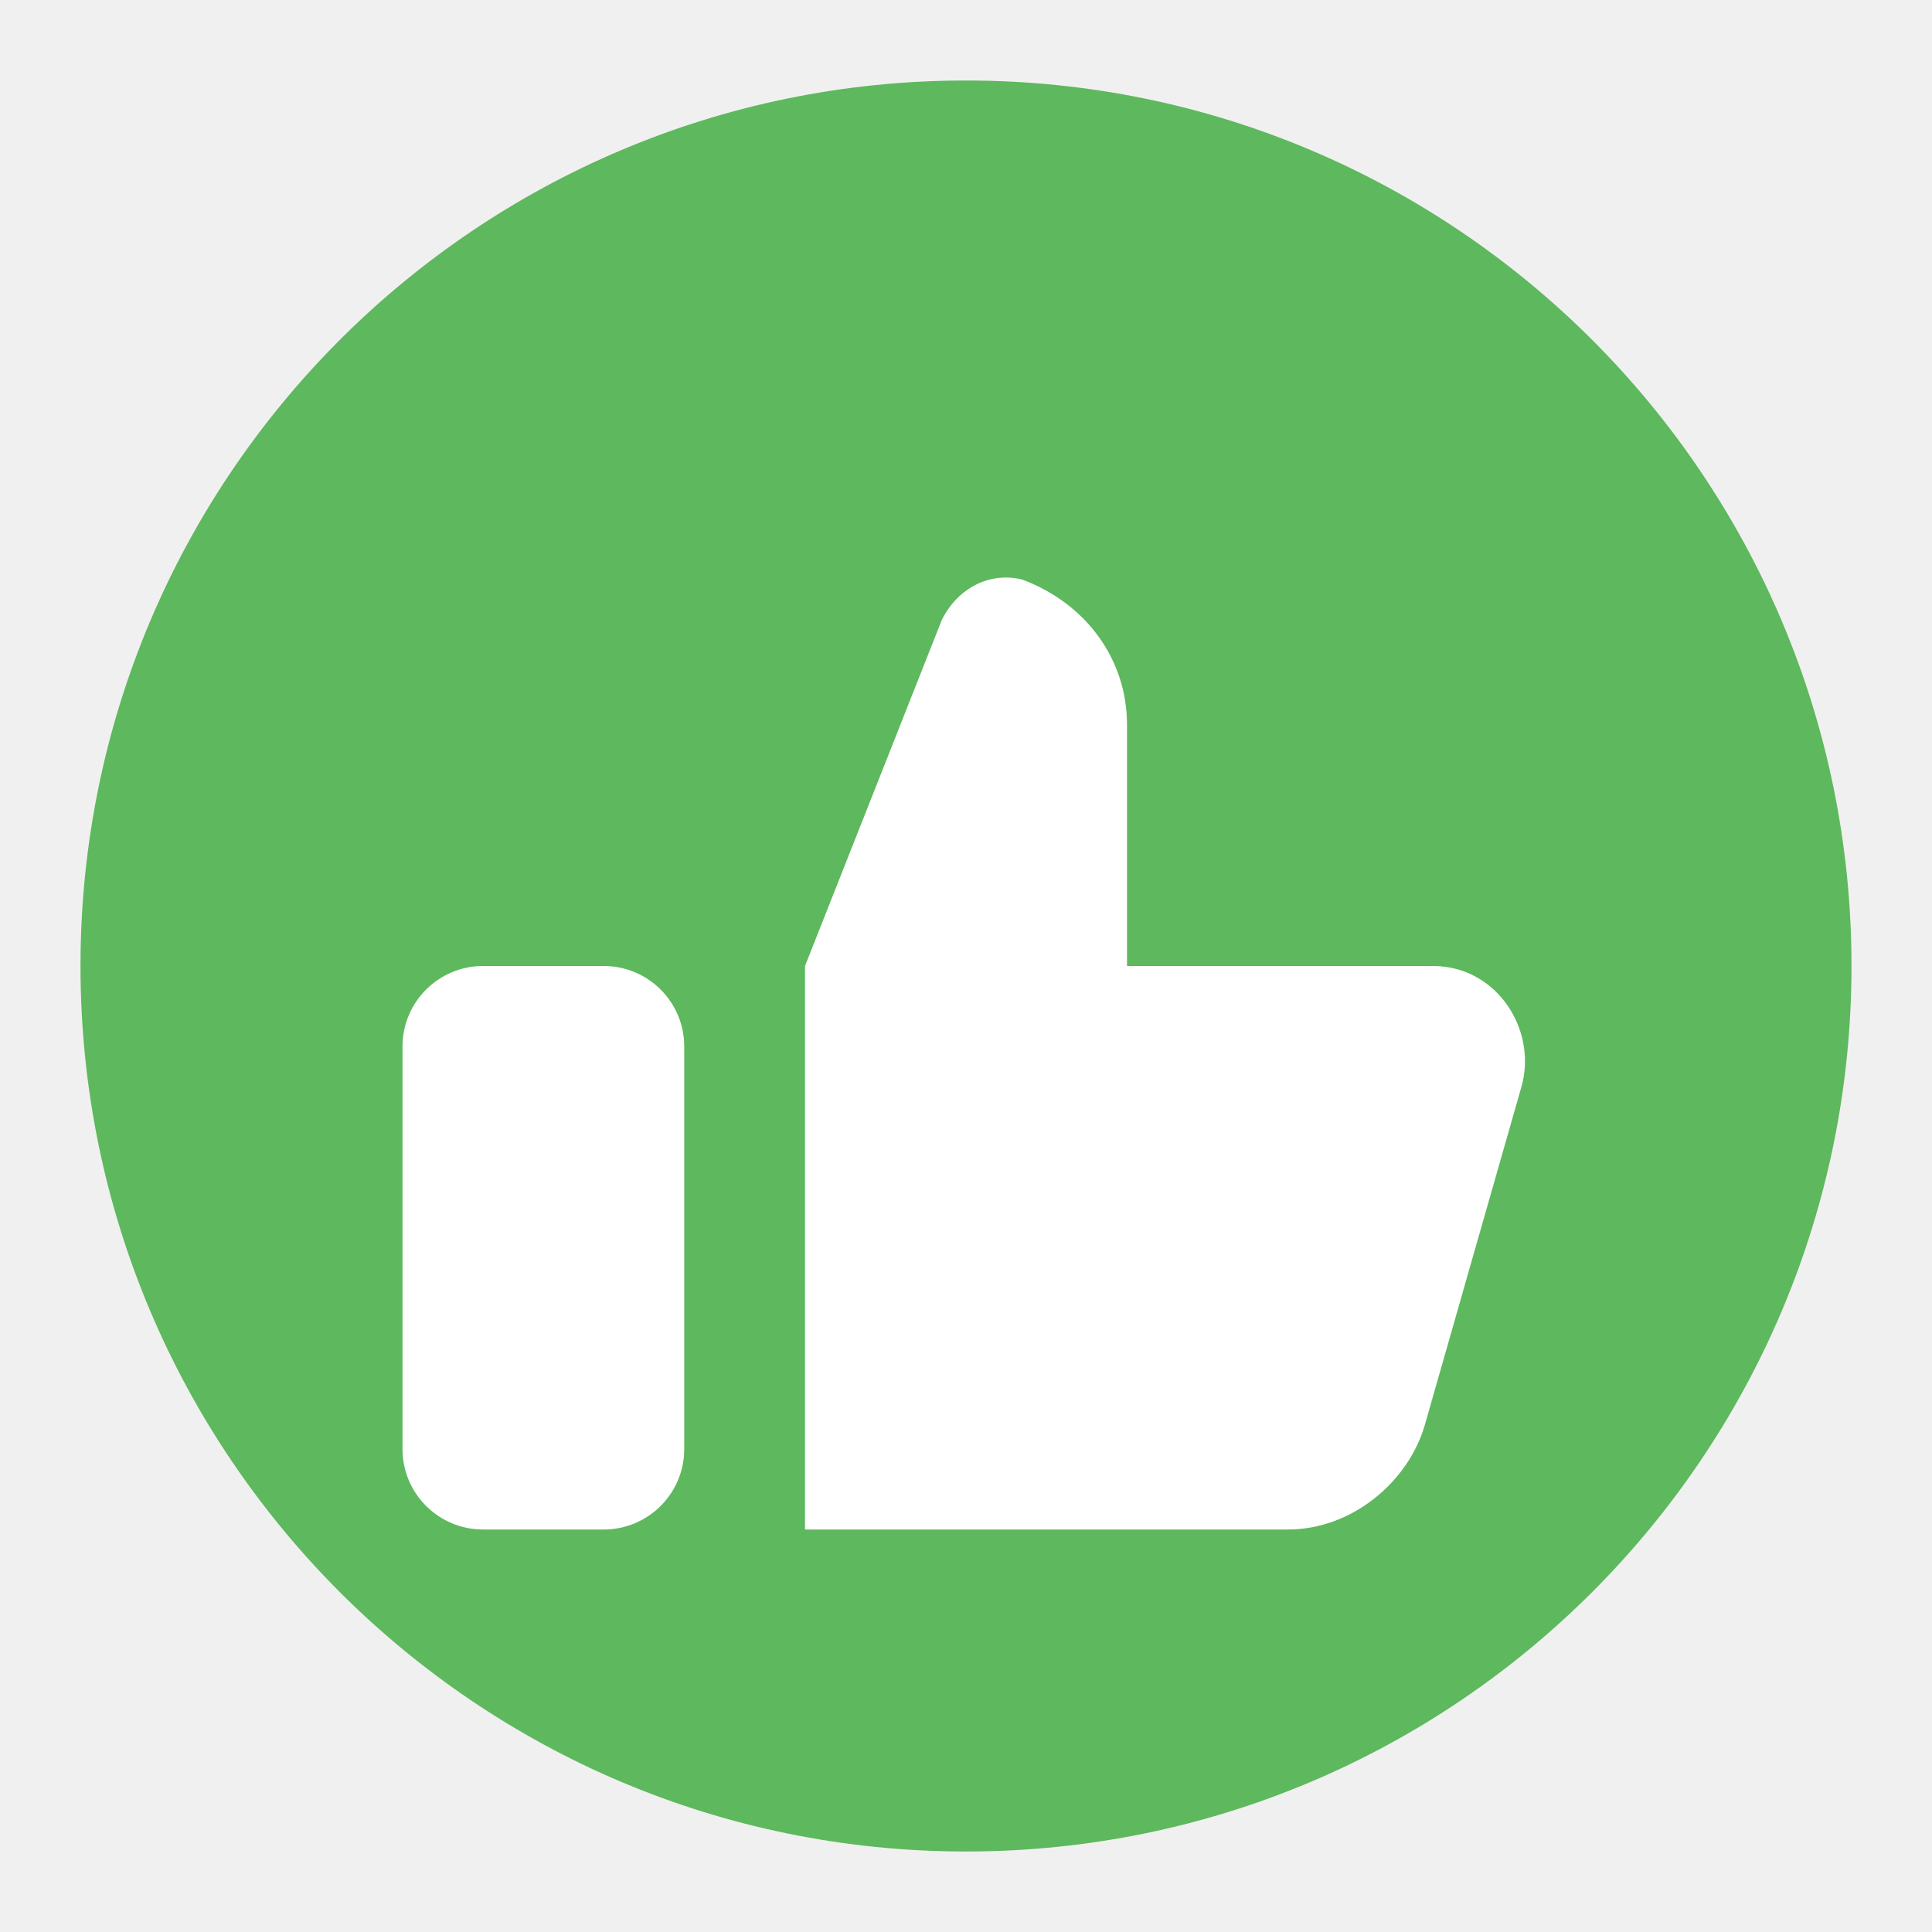
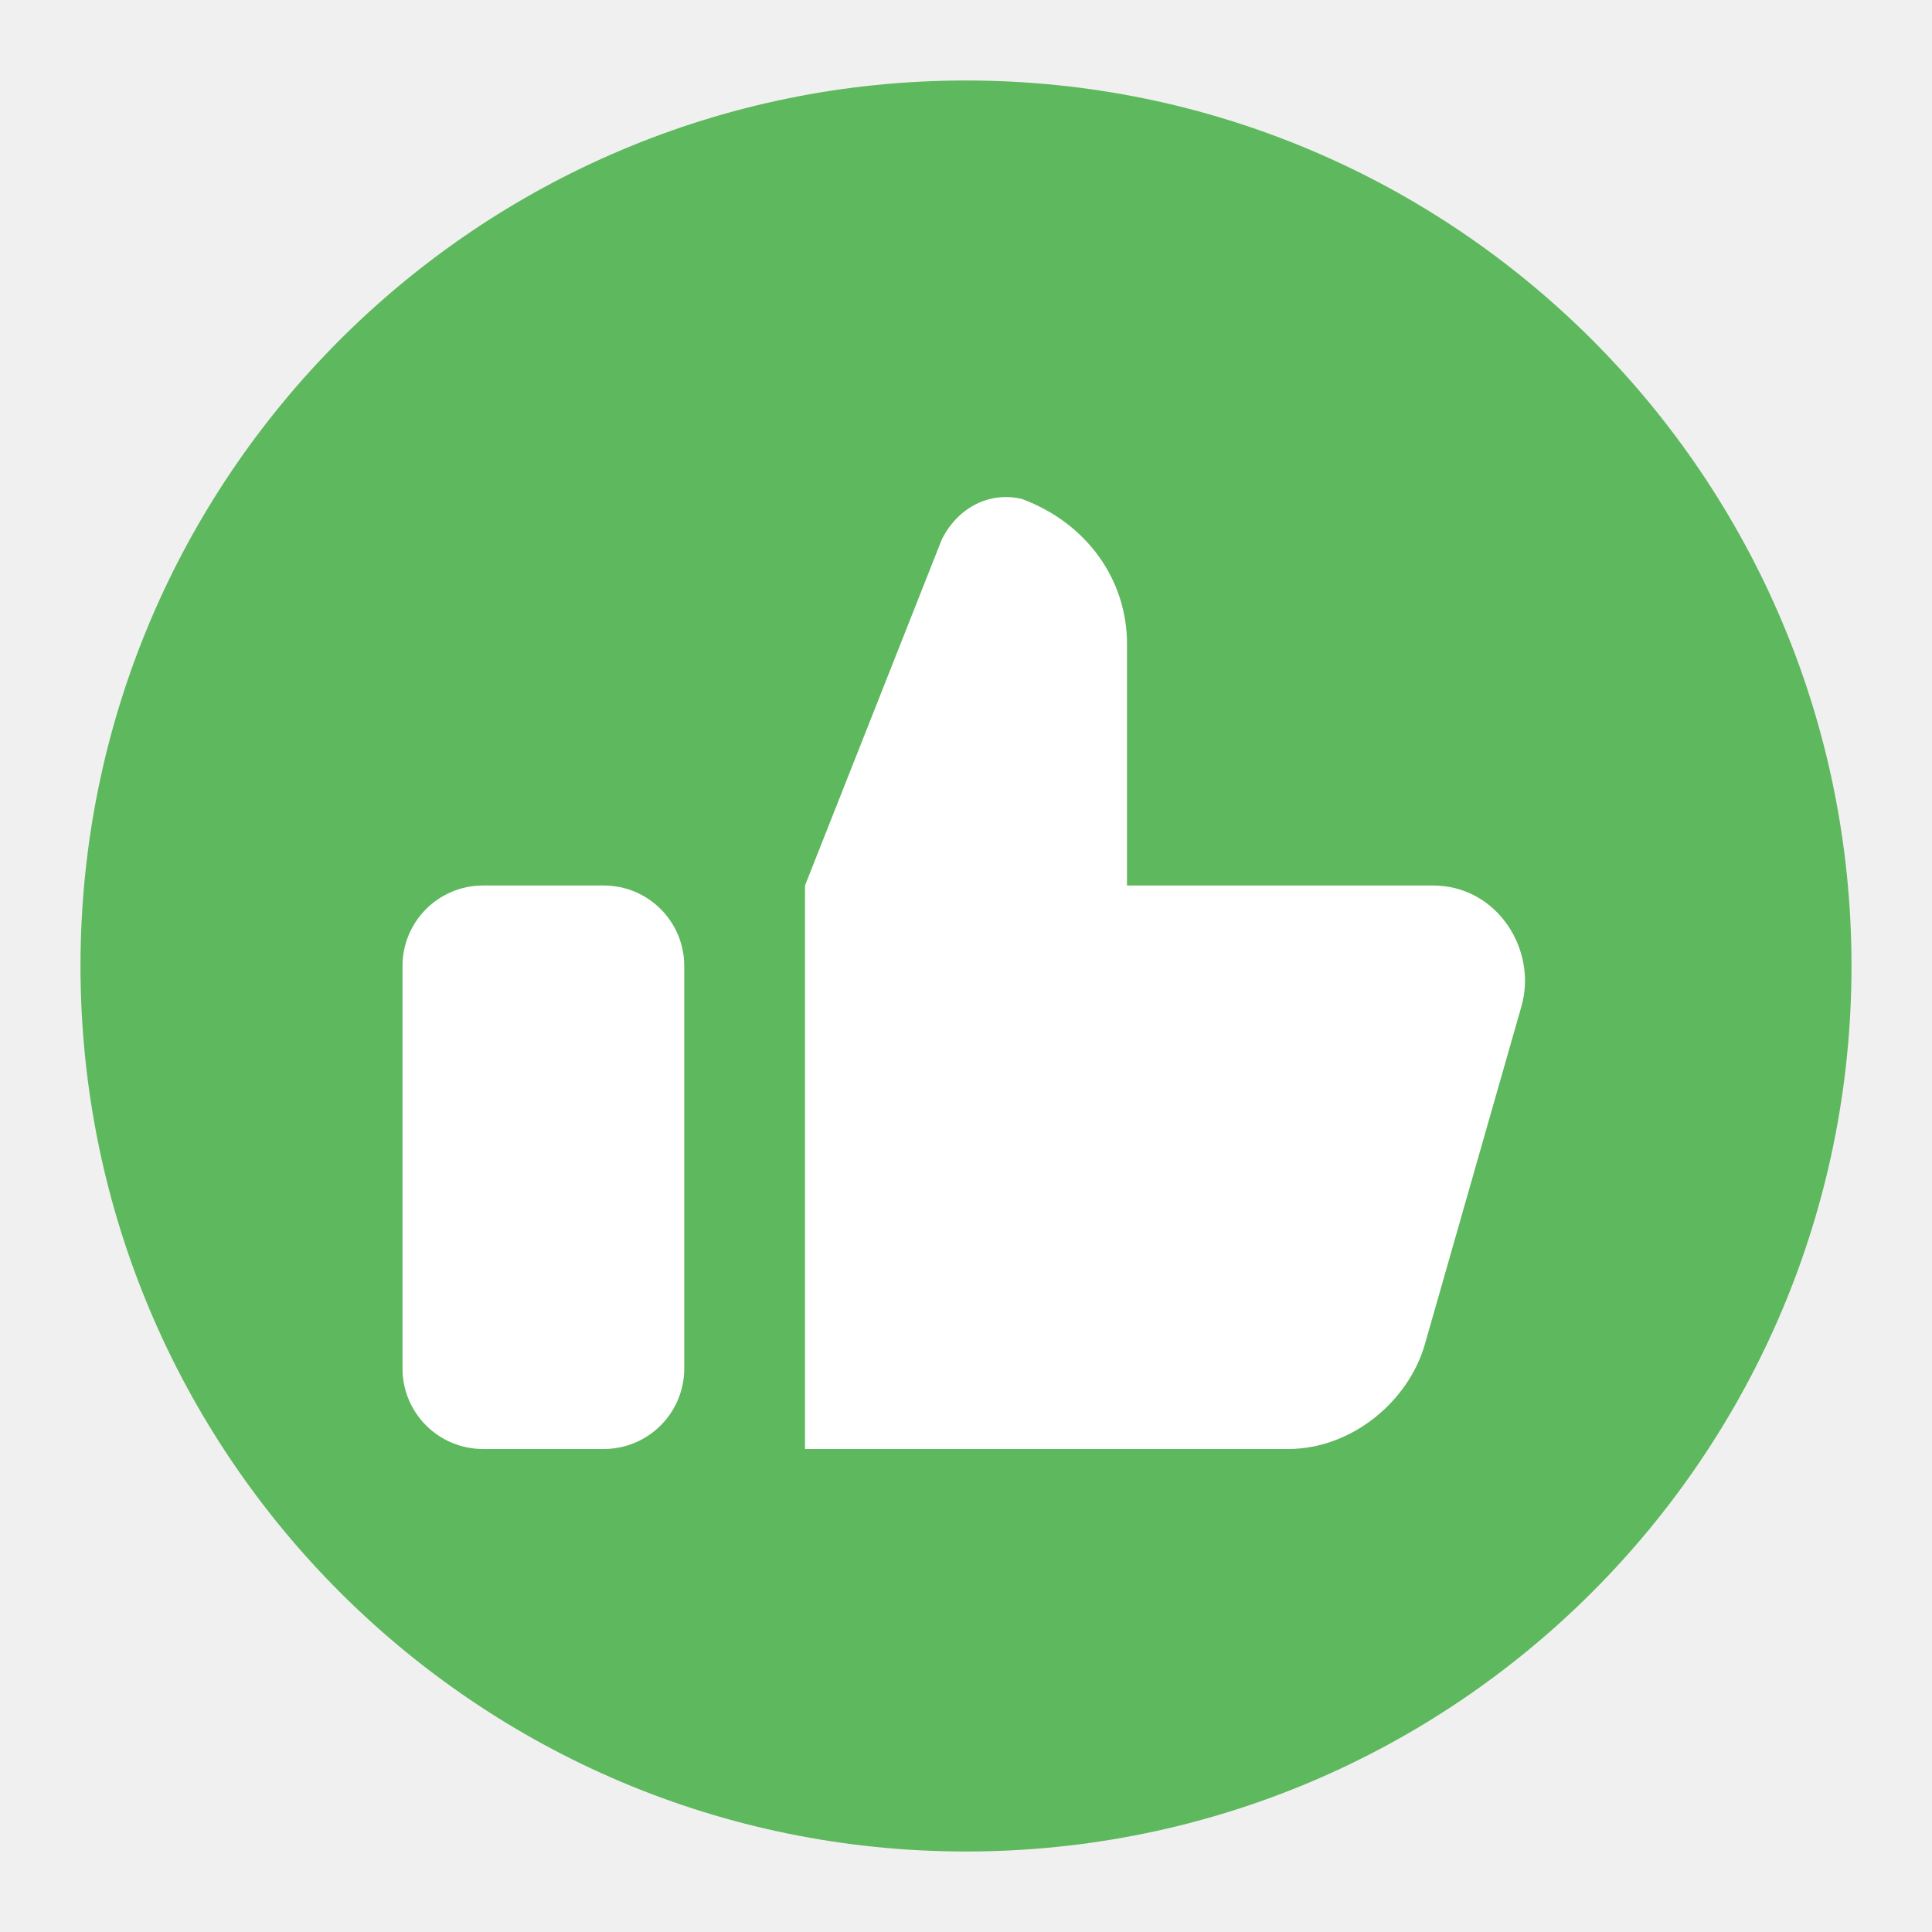
<svg xmlns="http://www.w3.org/2000/svg" viewBox="0 0 24 24" aria-hidden="true">
  <circle cx="12" cy="12" r="11" fill="#5eb85e" />
-   <rect x="5" y="12" width="3.5" height="7" rx="1" fill="white" />
-   <path d="M10.5 19h5.5c.8 0 1.5-.6 1.7-1.3l1.2-4.2c.2-.7-.3-1.5-1.1-1.5H14v-3c0-.8-.5-1.5-1.3-1.8-.4-.1-.8.1-1 .5L10 12v7h.5z" fill="white" />
+   <rect x="5" y="11" width="3.5" height="7" rx="1" fill="white" />
+   <path d="M10.5 18h5.5c.8 0 1.5-.6 1.7-1.3l1.2-4.2c.2-.7-.3-1.5-1.1-1.5H14v-3c0-.8-.5-1.5-1.3-1.8-.4-.1-.8.1-1 .5L10 11v7h.5z" fill="white" />
</svg>
